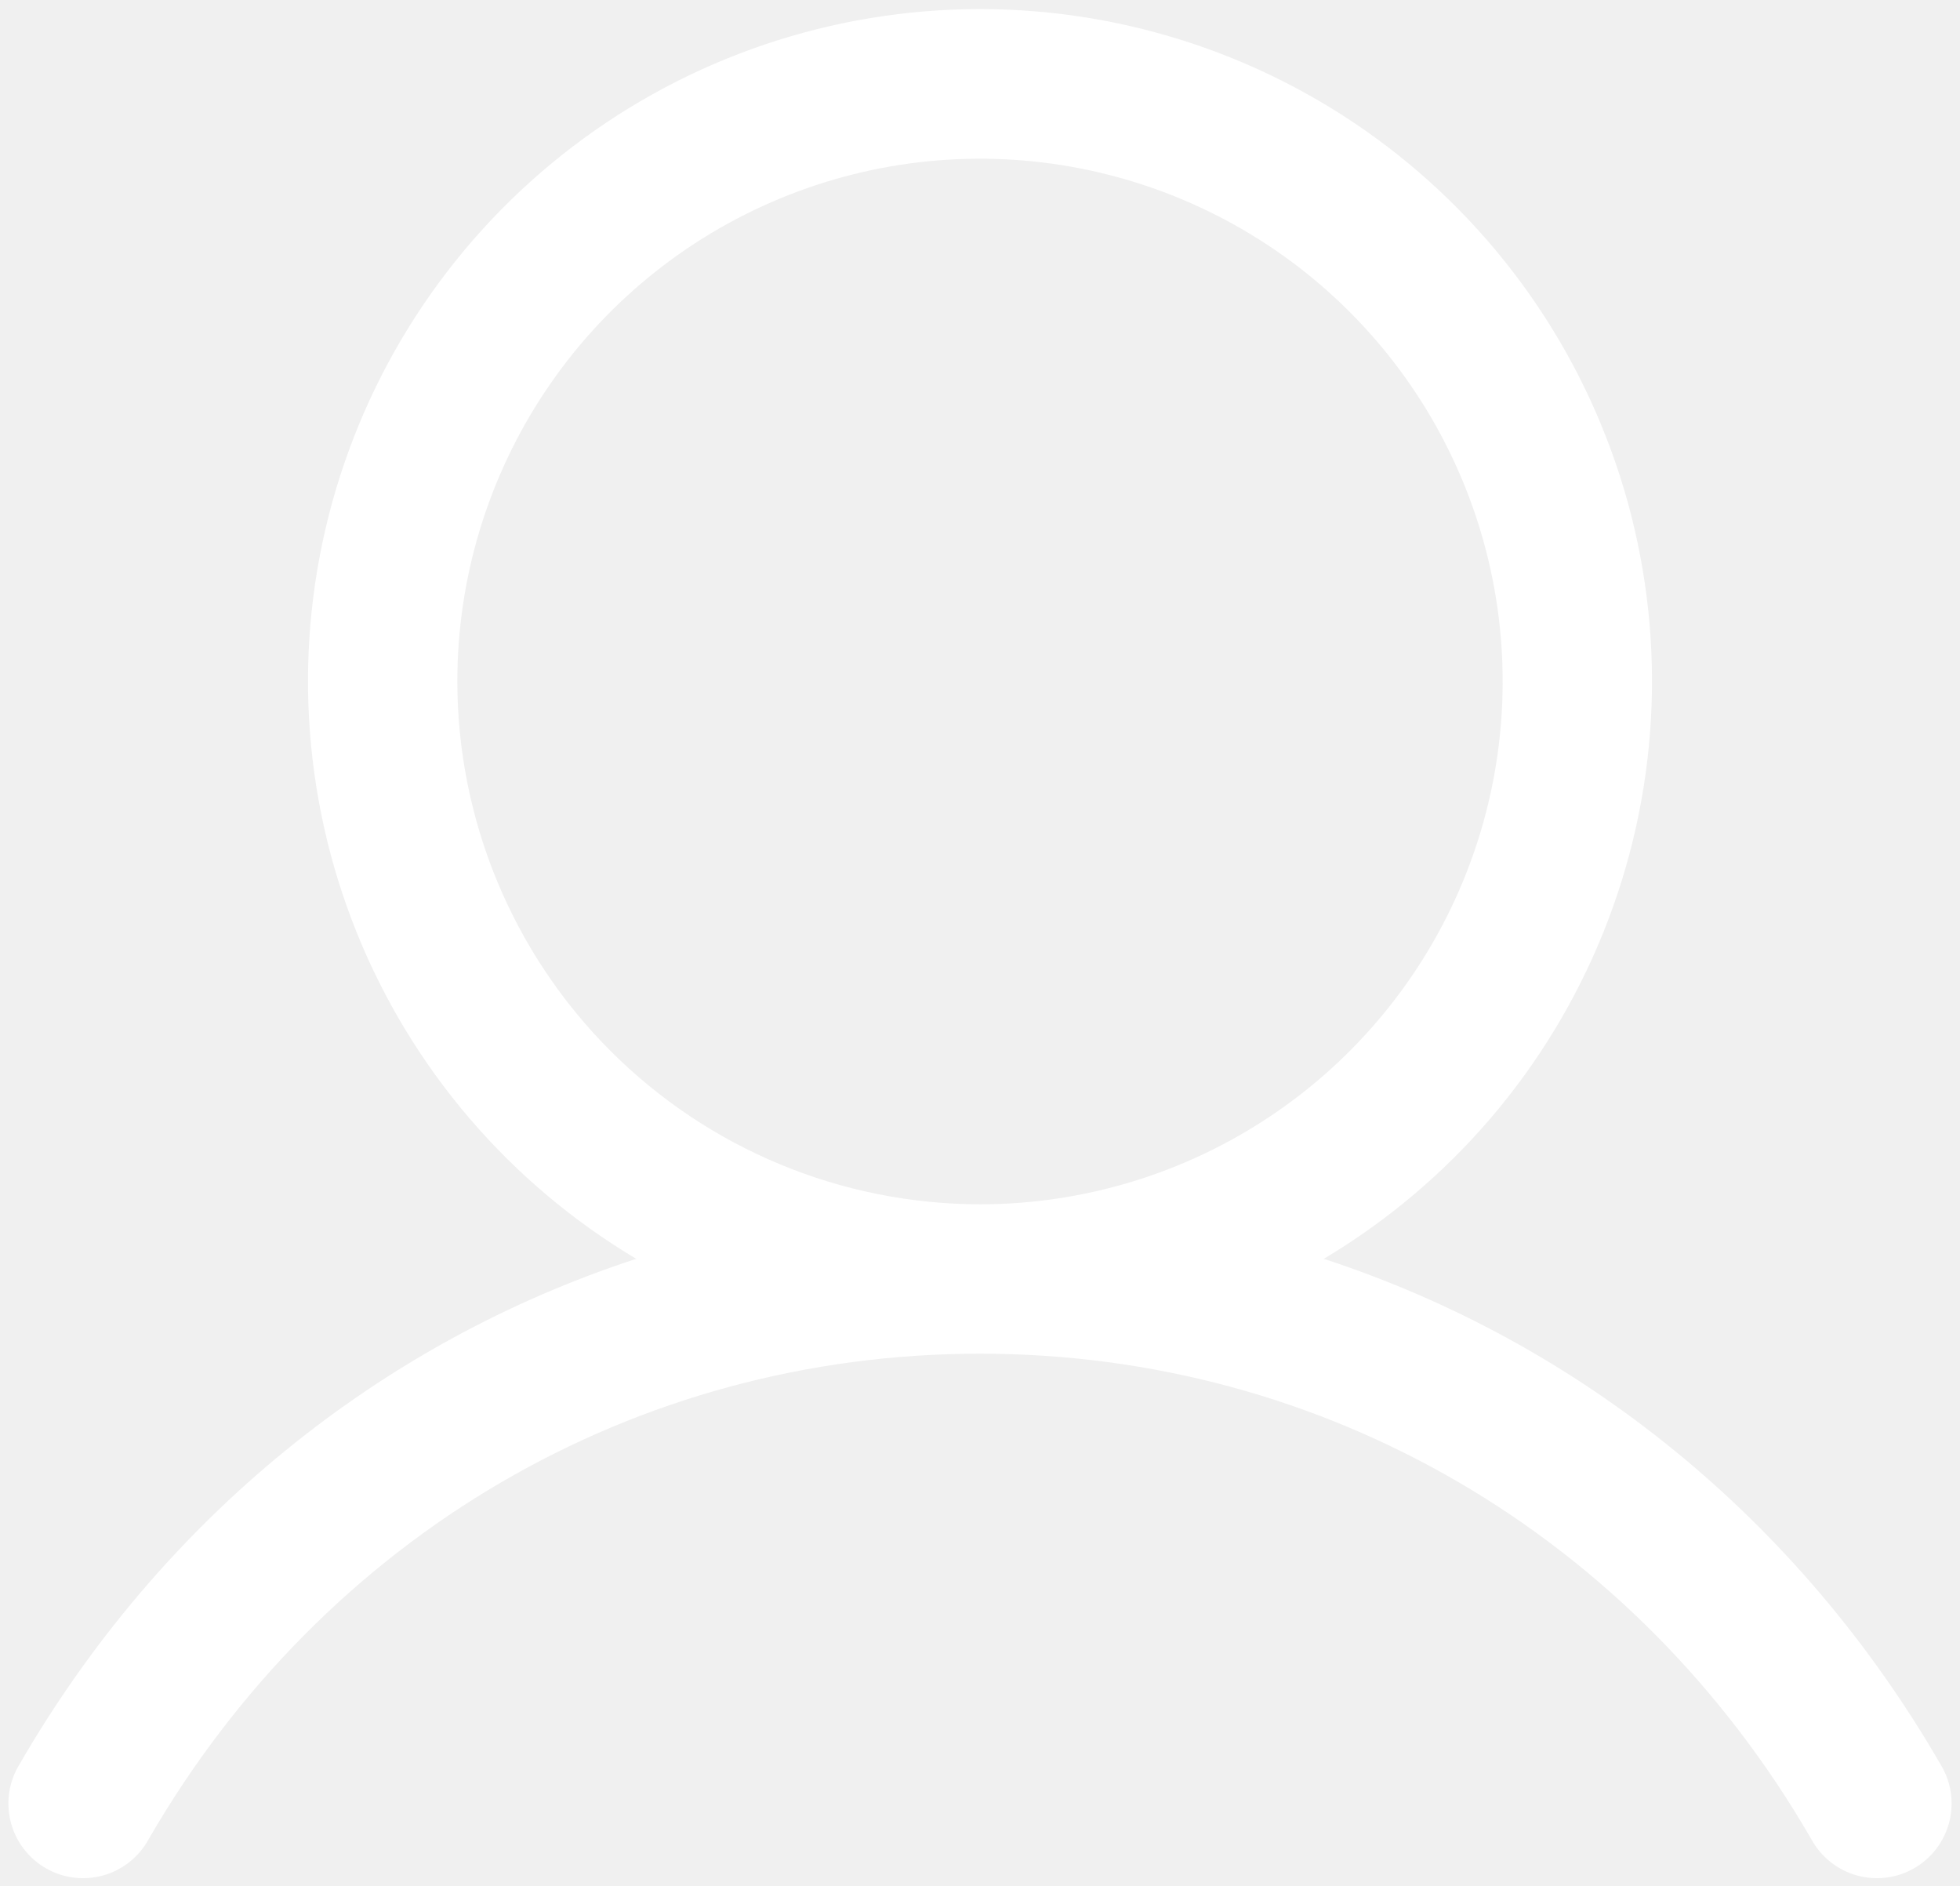
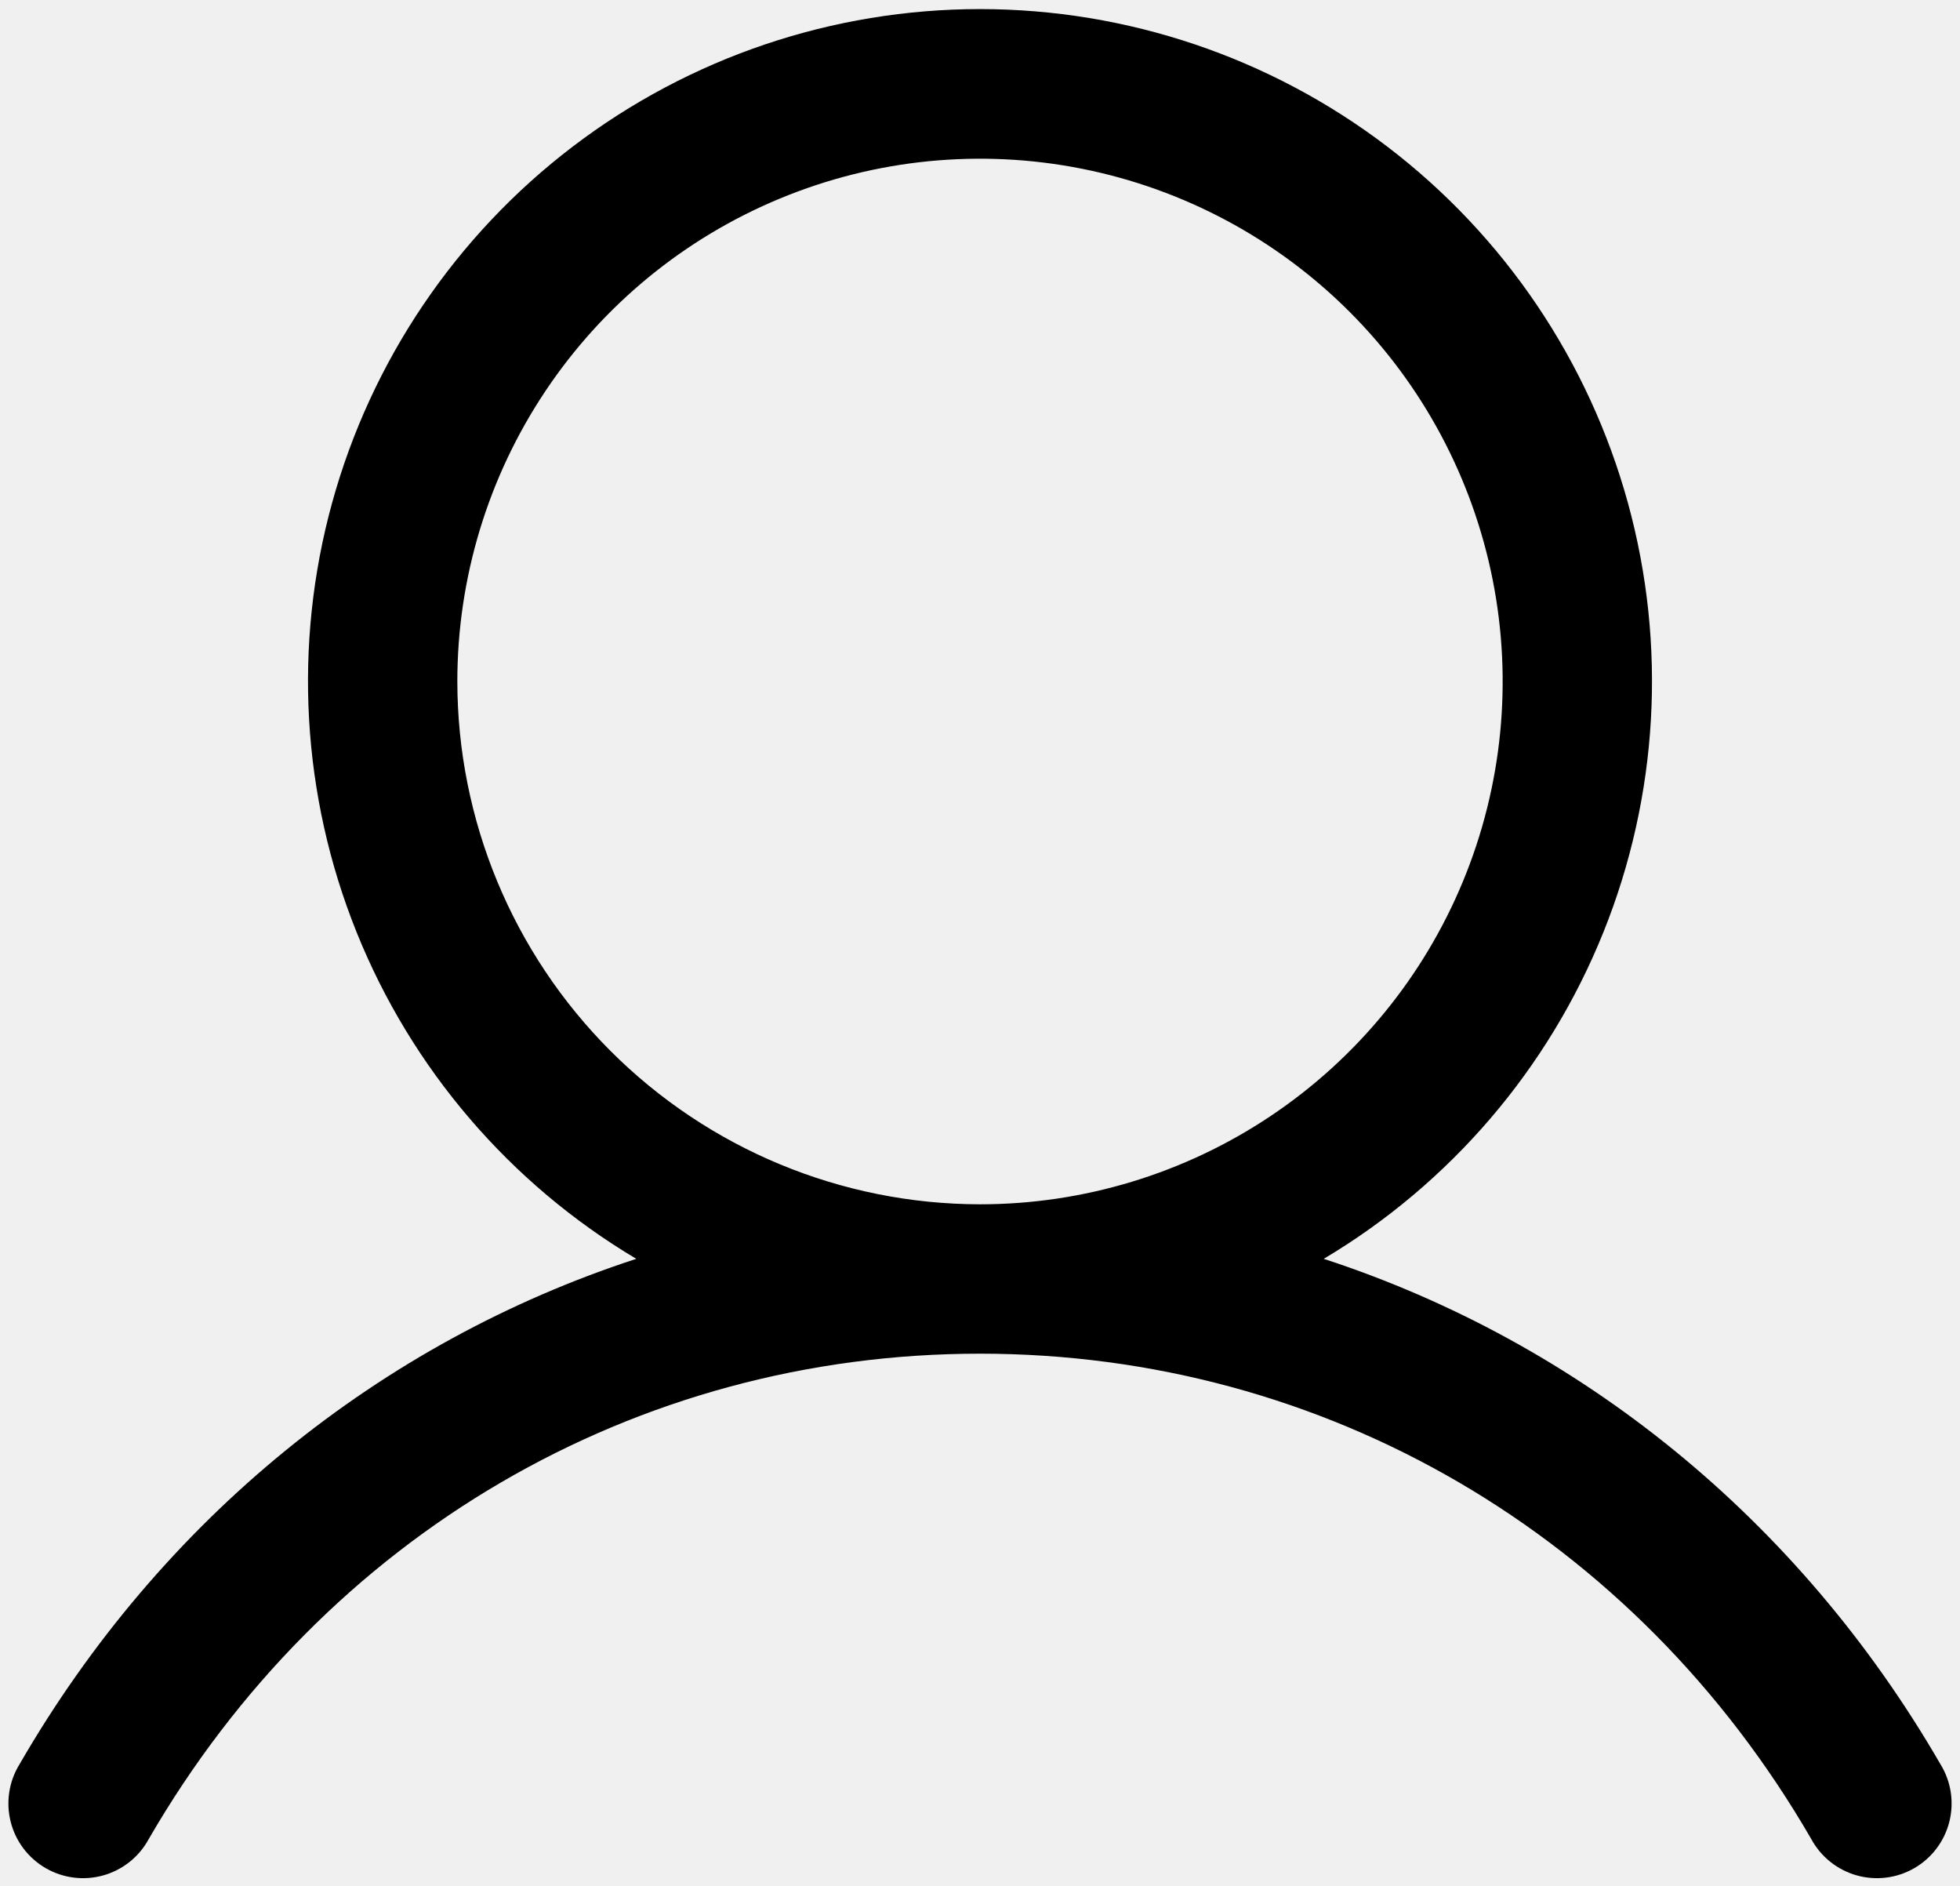
- <svg width="210" height="202" viewBox="0 0 210 202">
-   <path d="M207.92 189C192.69 162.67 169.22 143.79 141.83 134.84C155.378 126.775 165.905 114.485 171.792 99.858C177.68 85.231 178.603 69.076 174.421 53.874C170.238 38.671 161.181 25.262 148.64 15.705C136.099 6.149 120.767 0.973 105 0.973C89.233 0.973 73.901 6.149 61.36 15.705C48.819 25.262 39.762 38.671 35.579 53.874C31.397 69.076 32.32 85.231 38.208 99.858C44.096 114.485 54.622 126.775 68.17 134.84C40.78 143.78 17.31 162.66 2.08 189C1.522 189.911 1.151 190.924 0.991 191.98C0.83 193.036 0.883 194.114 1.145 195.149C1.408 196.185 1.875 197.157 2.52 198.009C3.165 198.861 3.973 199.575 4.898 200.11C5.823 200.644 6.846 200.988 7.906 201.12C8.966 201.253 10.042 201.172 11.07 200.882C12.098 200.592 13.058 200.1 13.893 199.433C14.728 198.766 15.42 197.939 15.93 197C34.77 164.44 68.07 145 105 145C141.93 145 175.23 164.44 194.07 197C194.58 197.939 195.272 198.766 196.107 199.433C196.942 200.1 197.902 200.592 198.93 200.882C199.958 201.172 201.034 201.253 202.094 201.12C203.154 200.988 204.177 200.644 205.102 200.11C206.027 199.575 206.836 198.861 207.48 198.009C208.125 197.157 208.592 196.185 208.855 195.149C209.117 194.114 209.17 193.036 209.01 191.98C208.849 190.924 208.479 189.911 207.92 189ZM49 73C49 61.924 52.284 51.097 58.438 41.888C64.591 32.679 73.337 25.501 83.57 21.263C93.802 17.024 105.062 15.915 115.925 18.076C126.788 20.237 136.766 25.57 144.598 33.402C152.43 41.234 157.763 51.212 159.924 62.075C162.085 72.938 160.976 84.198 156.737 94.43C152.499 104.663 145.321 113.409 136.112 119.562C126.903 125.716 116.076 129 105 129C90.153 128.984 75.918 123.079 65.42 112.58C54.921 102.082 49.016 87.847 49 73Z" fill="white" />
+ <svg xmlns="http://www.w3.org/2000/svg" width="210" height="202" viewBox="0 0 210 202" fill="none">
+   <path d="M207.92 189C192.69 162.67 169.22 143.79 141.83 134.84C155.378 126.775 165.905 114.485 171.792 99.858C177.68 85.231 178.603 69.076 174.421 53.874C170.238 38.671 161.181 25.262 148.64 15.705C136.099 6.149 120.767 0.973 105 0.973C89.233 0.973 73.901 6.149 61.36 15.705C48.819 25.262 39.762 38.671 35.579 53.874C31.397 69.076 32.32 85.231 38.208 99.858C44.096 114.485 54.622 126.775 68.17 134.84C40.78 143.78 17.31 162.66 2.08 189C1.522 189.911 1.151 190.924 0.991 191.98C0.83 193.036 0.883 194.114 1.145 195.149C1.408 196.185 1.875 197.157 2.52 198.009C3.165 198.861 3.973 199.575 4.898 200.11C5.823 200.644 6.846 200.988 7.906 201.12C8.966 201.253 10.042 201.172 11.07 200.882C12.098 200.592 13.058 200.1 13.893 199.433C14.728 198.766 15.42 197.939 15.93 197C34.77 164.44 68.07 145 105 145C141.93 145 175.23 164.44 194.07 197C194.58 197.939 195.272 198.766 196.107 199.433C196.942 200.1 197.902 200.592 198.93 200.882C199.958 201.172 201.034 201.253 202.094 201.12C203.154 200.988 204.177 200.644 205.102 200.11C206.027 199.575 206.836 198.861 207.48 198.009C208.125 197.157 208.592 196.185 208.855 195.149C209.117 194.114 209.17 193.036 209.01 191.98C208.849 190.924 208.479 189.911 207.92 189ZM49 73C49 61.924 52.284 51.097 58.438 41.888C64.591 32.679 73.337 25.501 83.57 21.263C93.802 17.024 105.062 15.915 115.925 18.076C126.788 20.237 136.766 25.57 144.598 33.402C152.43 41.234 157.763 51.212 159.924 62.075C162.085 72.938 160.976 84.198 156.737 94.43C152.499 104.663 145.321 113.409 136.112 119.562C126.903 125.716 116.076 129 105 129C90.153 128.984 75.918 123.079 65.42 112.58C54.921 102.082 49.016 87.847 49 73Z" fill="currentcolor" />
</svg>
